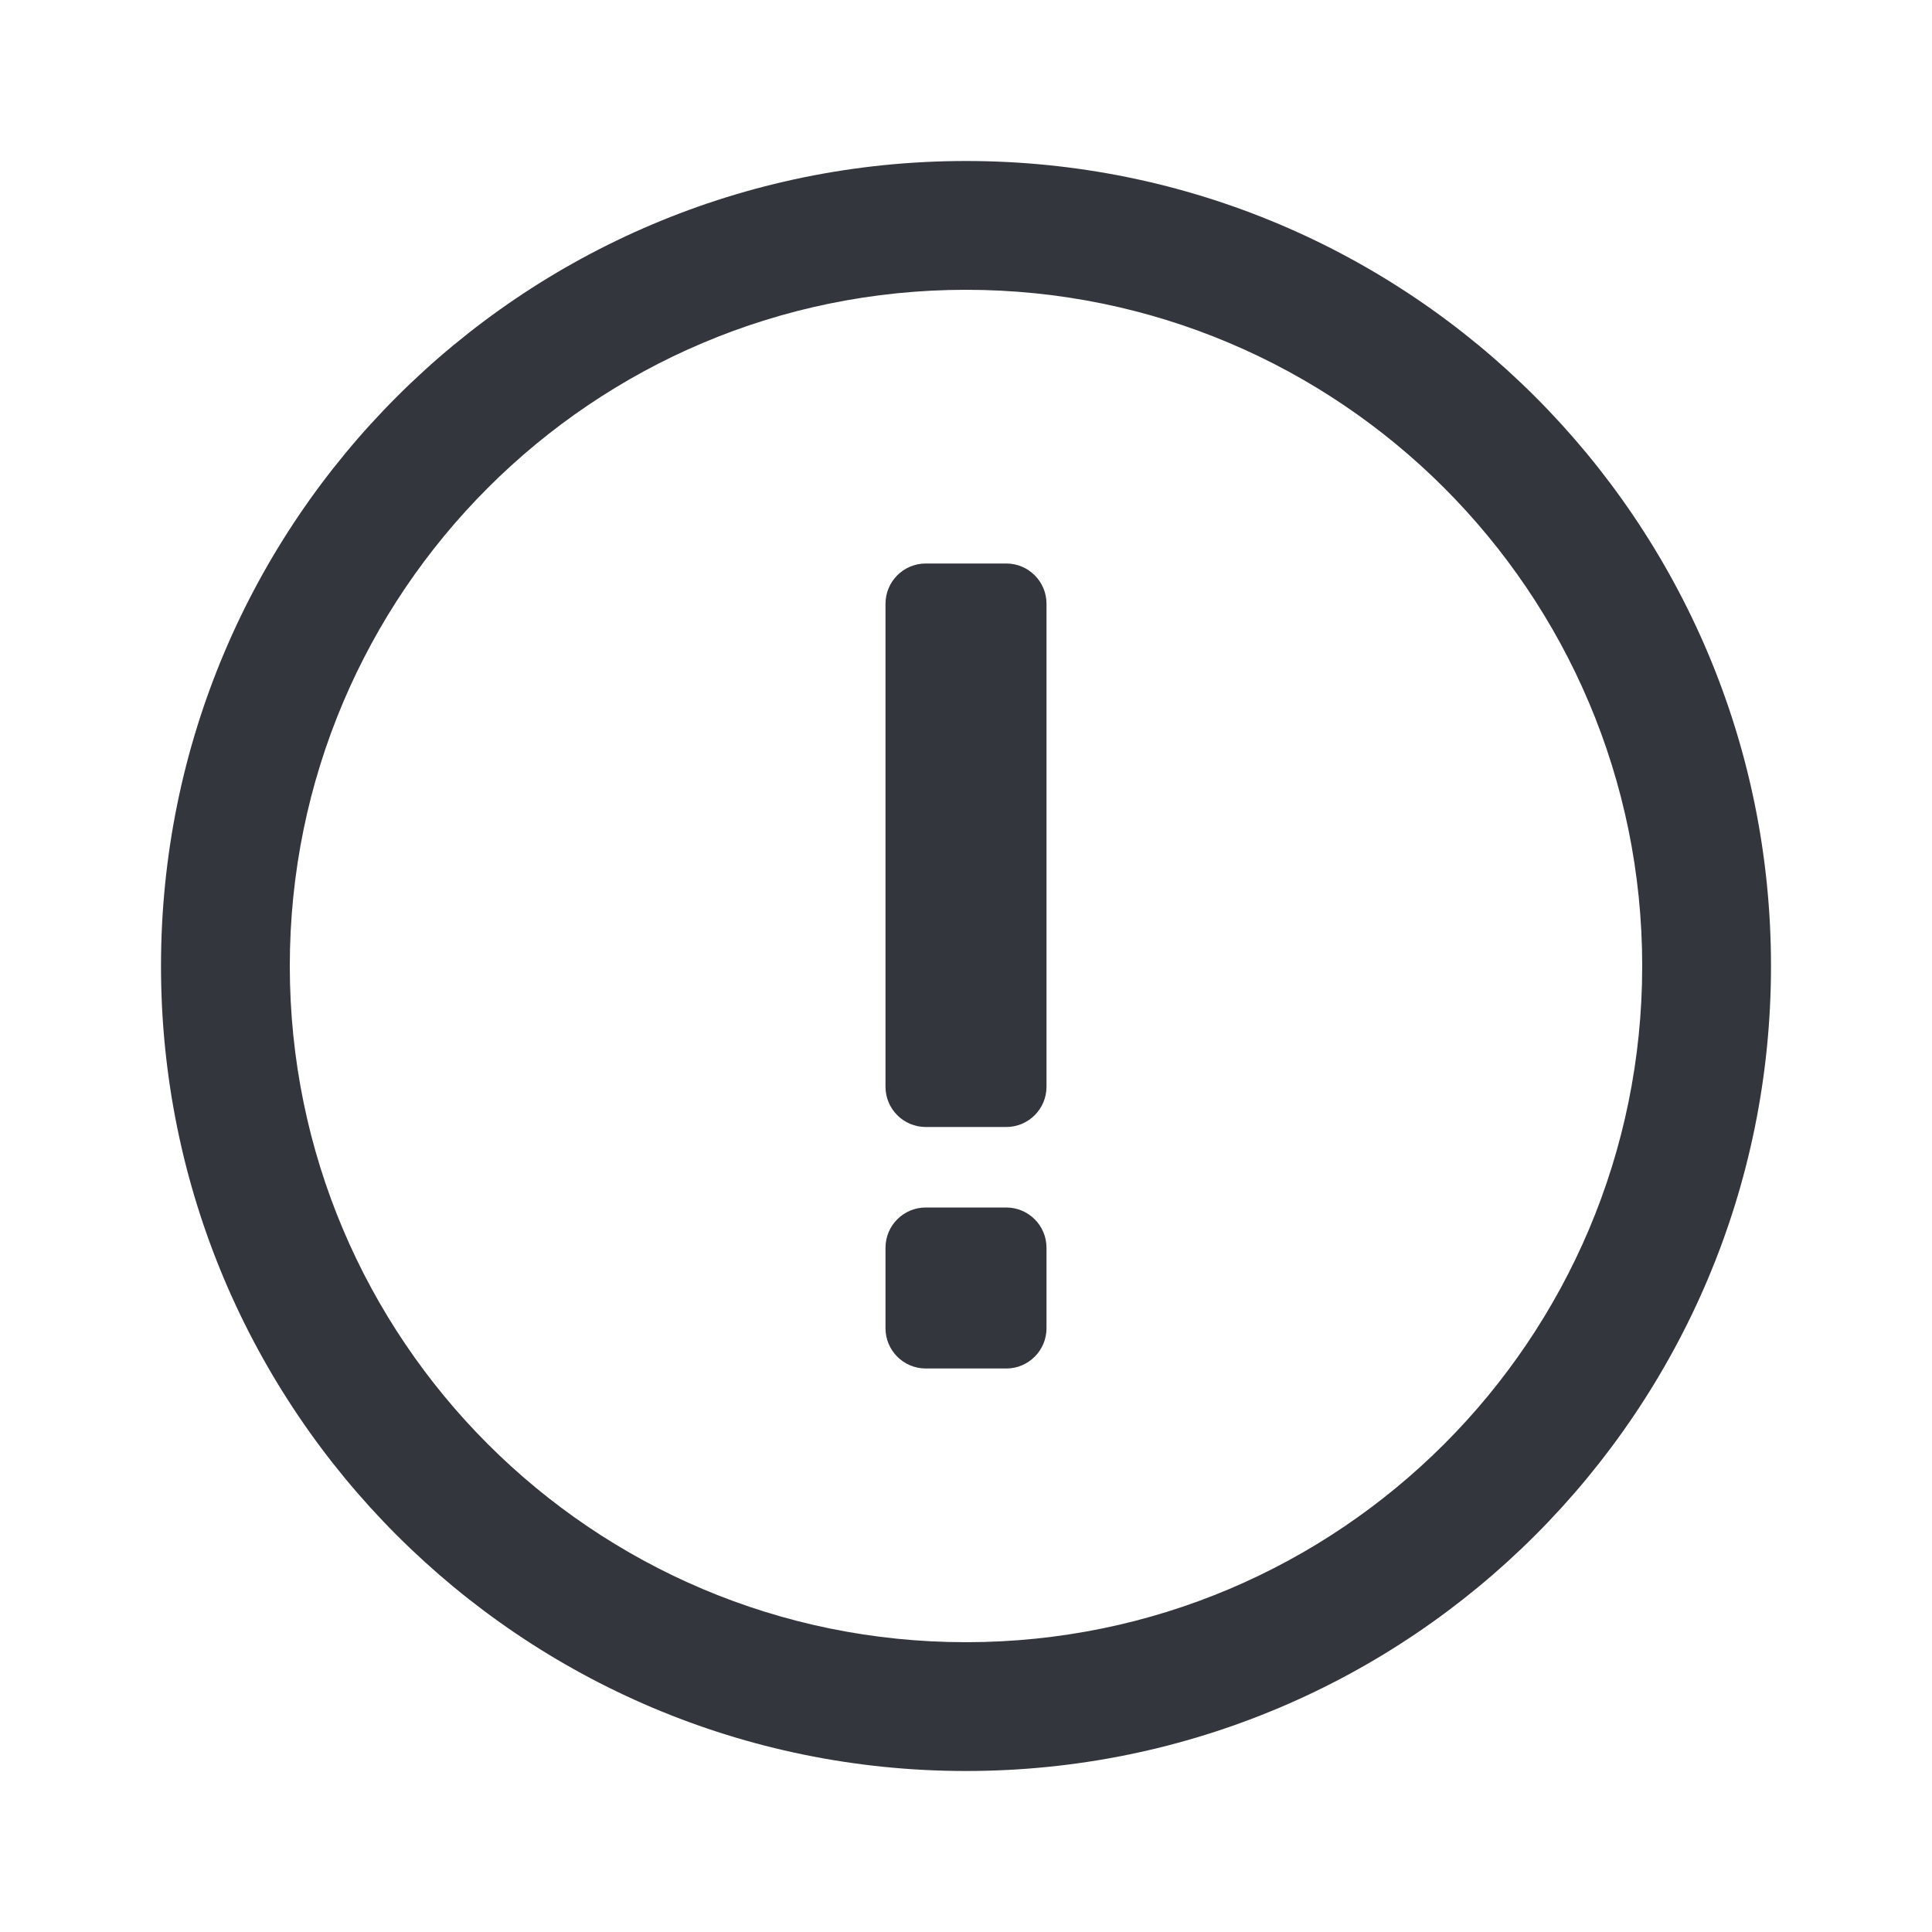
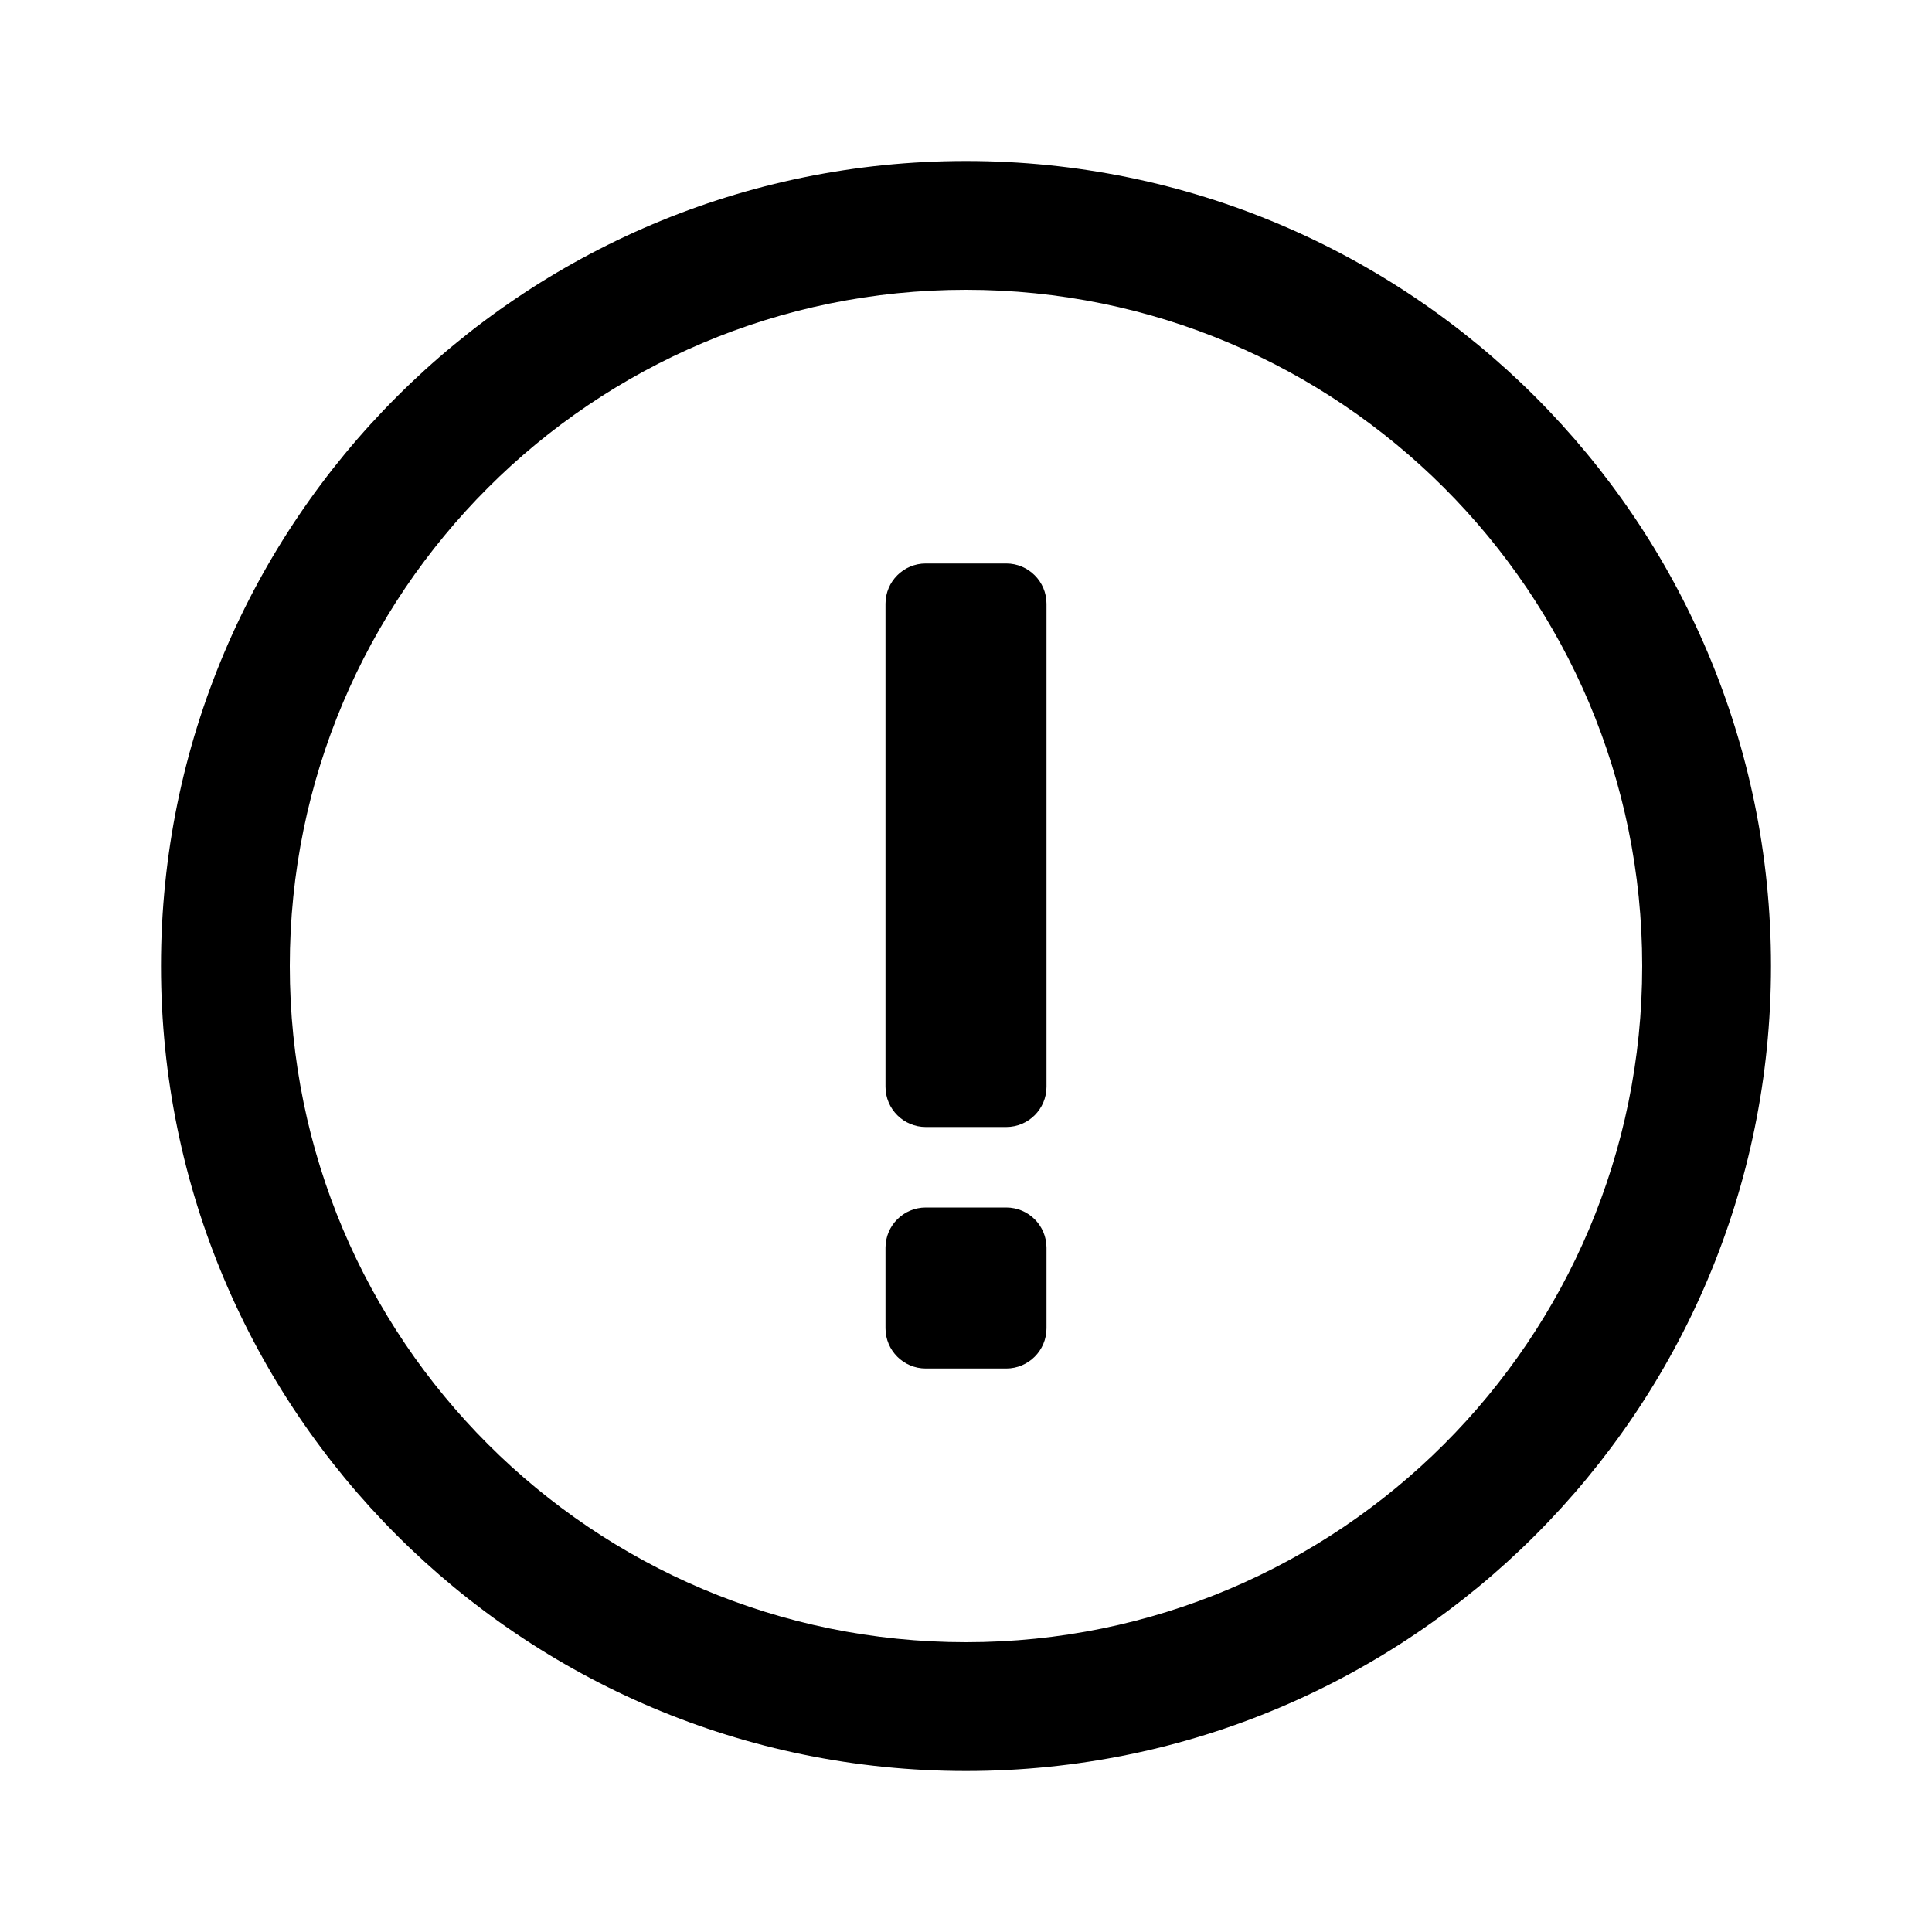
<svg xmlns="http://www.w3.org/2000/svg" width="24" height="24" viewBox="0 0 24 24" fill="none">
-   <path d="M12 2C17.523 2 22 6.477 22 12C22 17.523 17.523 22 12 22C6.477 22 2 17.523 2 12C2 6.477 6.477 2 12 2ZM12 3.6C7.361 3.6 3.6 7.361 3.6 12C3.6 16.639 7.361 20.4 12 20.4C16.639 20.4 20.4 16.639 20.4 12C20.4 7.361 16.639 3.6 12 3.6ZM12.5 15C12.776 15 13 15.224 13 15.5V16.5C13 16.776 12.776 17 12.5 17H11.5C11.224 17 11 16.776 11 16.5V15.5C11 15.224 11.224 15 11.5 15H12.5ZM12.5 7C12.776 7 13 7.224 13 7.5V13.5C13 13.776 12.776 14 12.5 14H11.5C11.224 14 11 13.776 11 13.5V7.5C11 7.224 11.224 7 11.5 7H12.5Z" fill="#33363D" />
+   <path d="M12 2C17.523 2 22 6.477 22 12C22 17.523 17.523 22 12 22C6.477 22 2 17.523 2 12C2 6.477 6.477 2 12 2ZM12 3.6C7.361 3.6 3.6 7.361 3.6 12C3.6 16.639 7.361 20.4 12 20.4C16.639 20.4 20.4 16.639 20.4 12C20.4 7.361 16.639 3.6 12 3.6ZM12.5 15C12.776 15 13 15.224 13 15.5V16.5C13 16.776 12.776 17 12.5 17H11.5C11.224 17 11 16.776 11 16.5V15.5C11 15.224 11.224 15 11.5 15H12.5ZM12.5 7C12.776 7 13 7.224 13 7.5V13.5C13 13.776 12.776 14 12.5 14H11.5C11.224 14 11 13.776 11 13.5V7.5C11 7.224 11.224 7 11.5 7H12.5Z" fill="currentColor" />
</svg>
